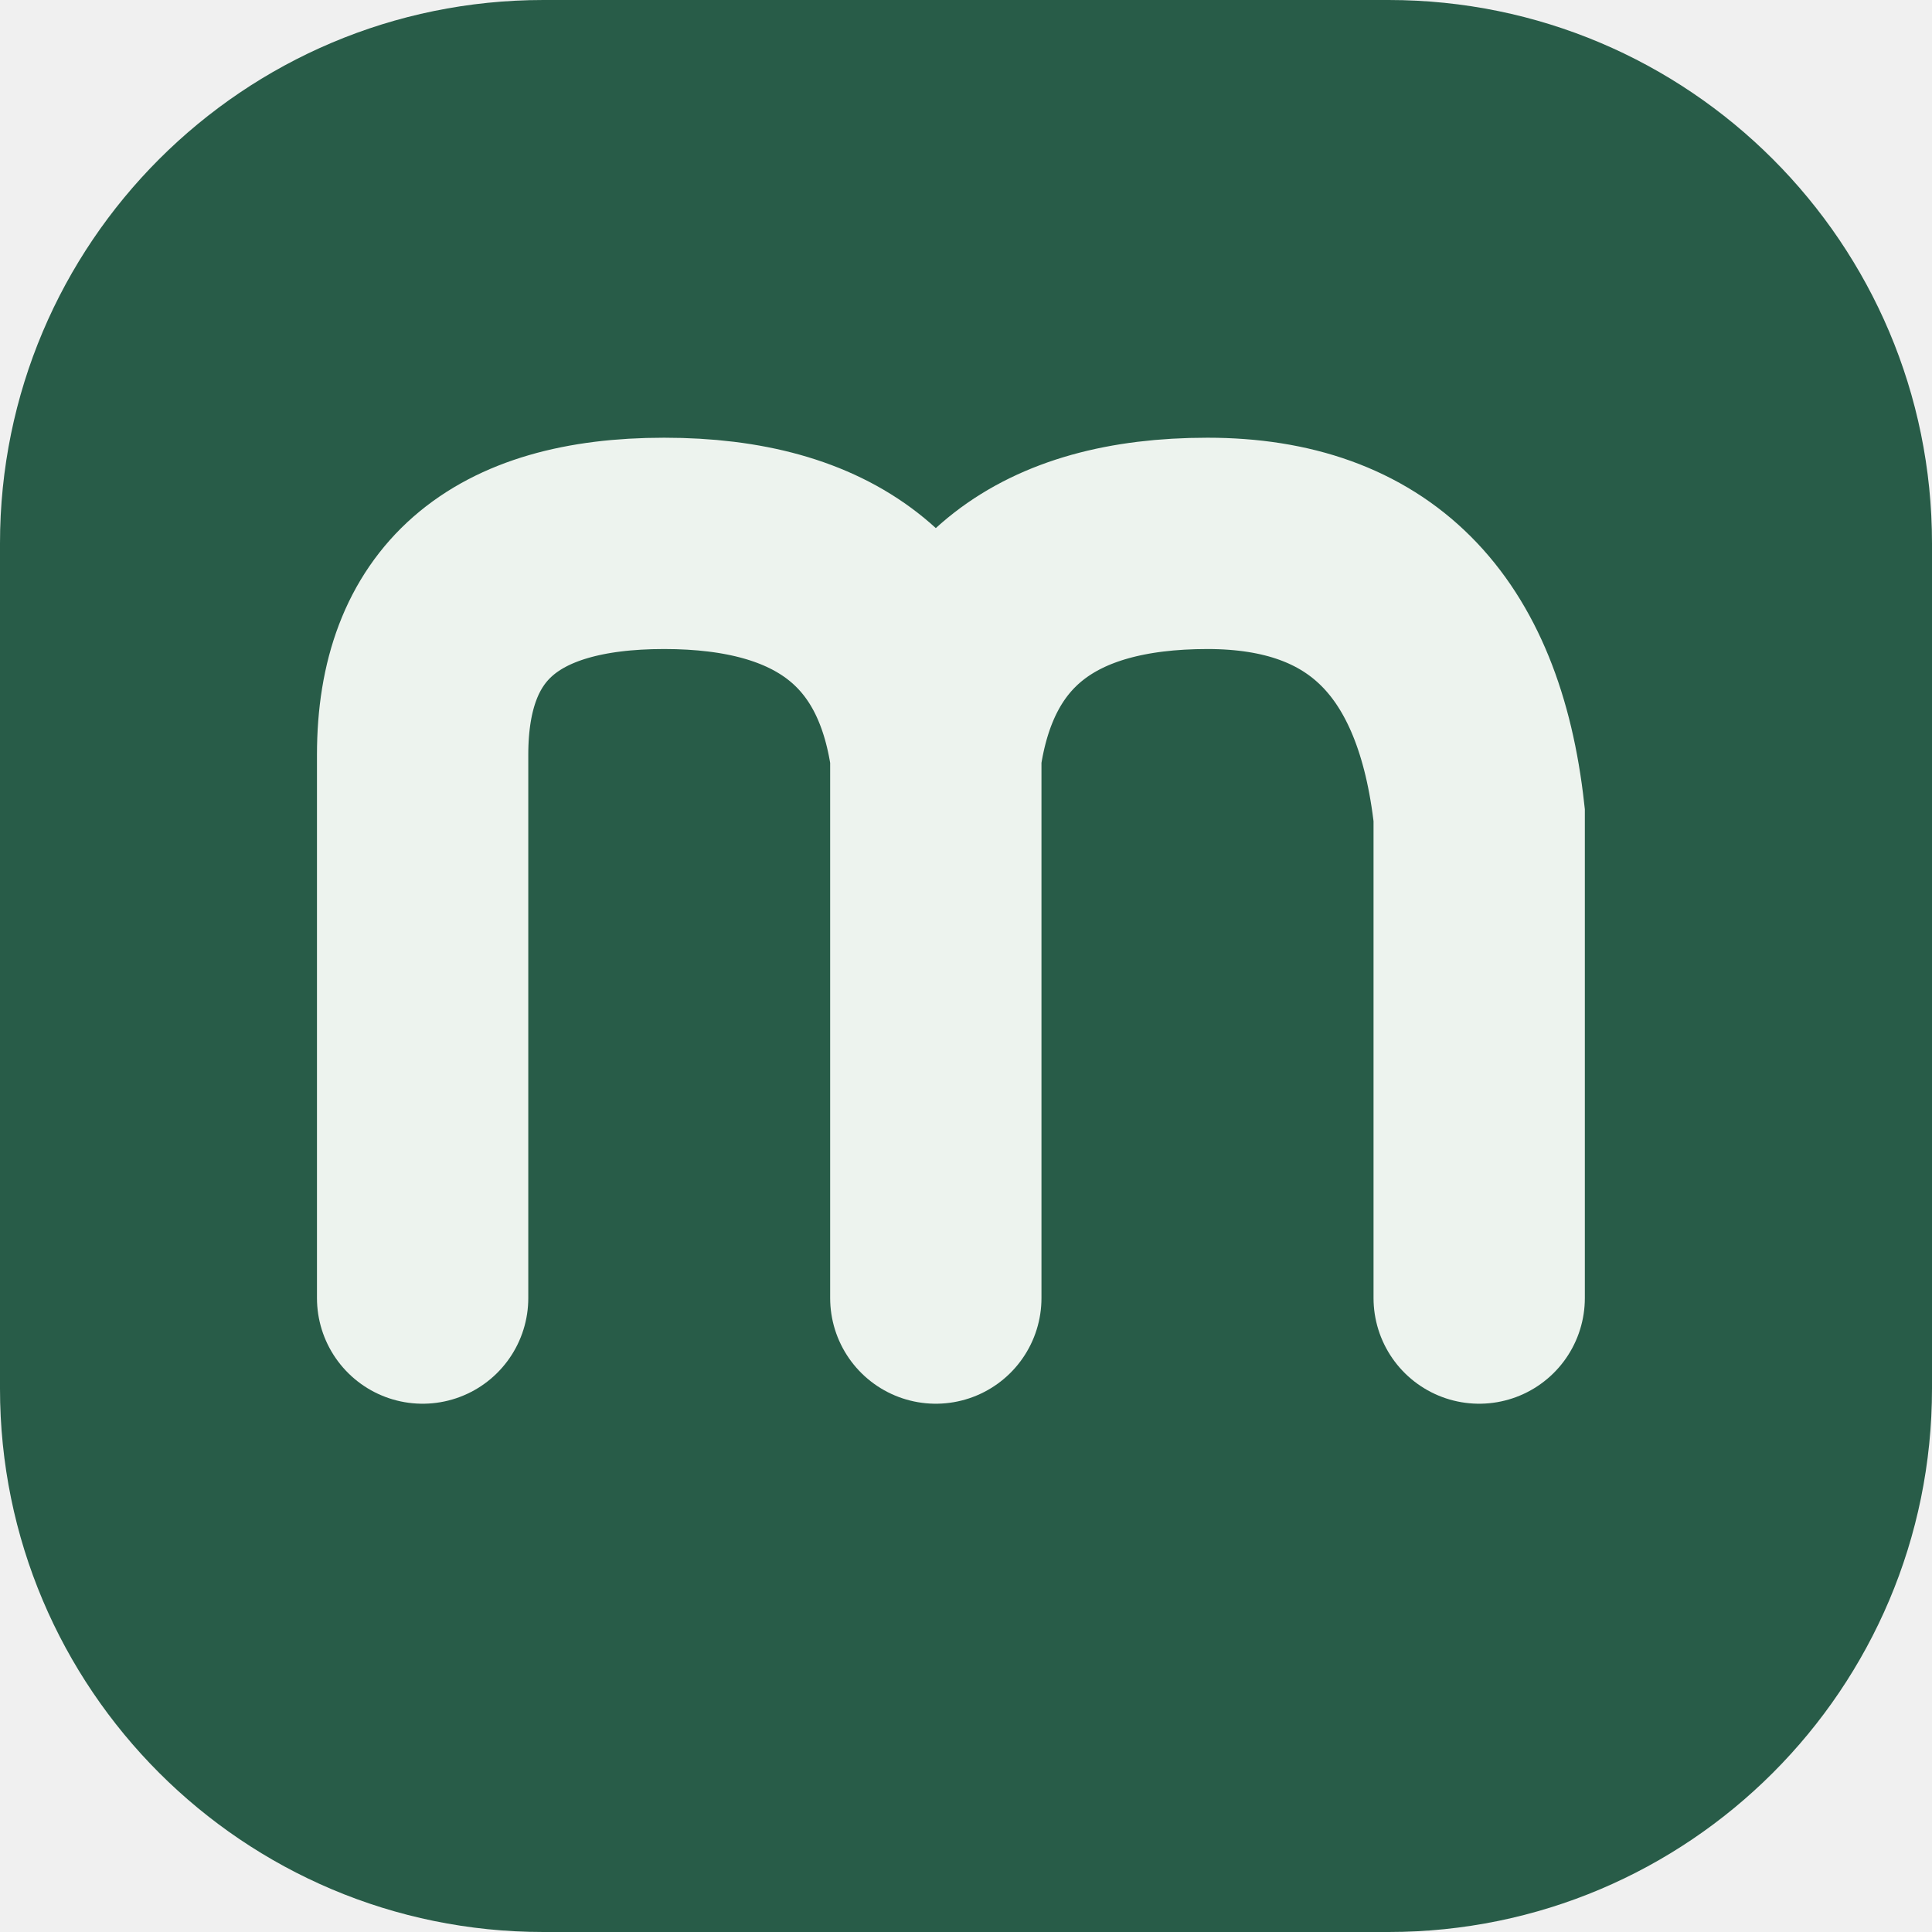
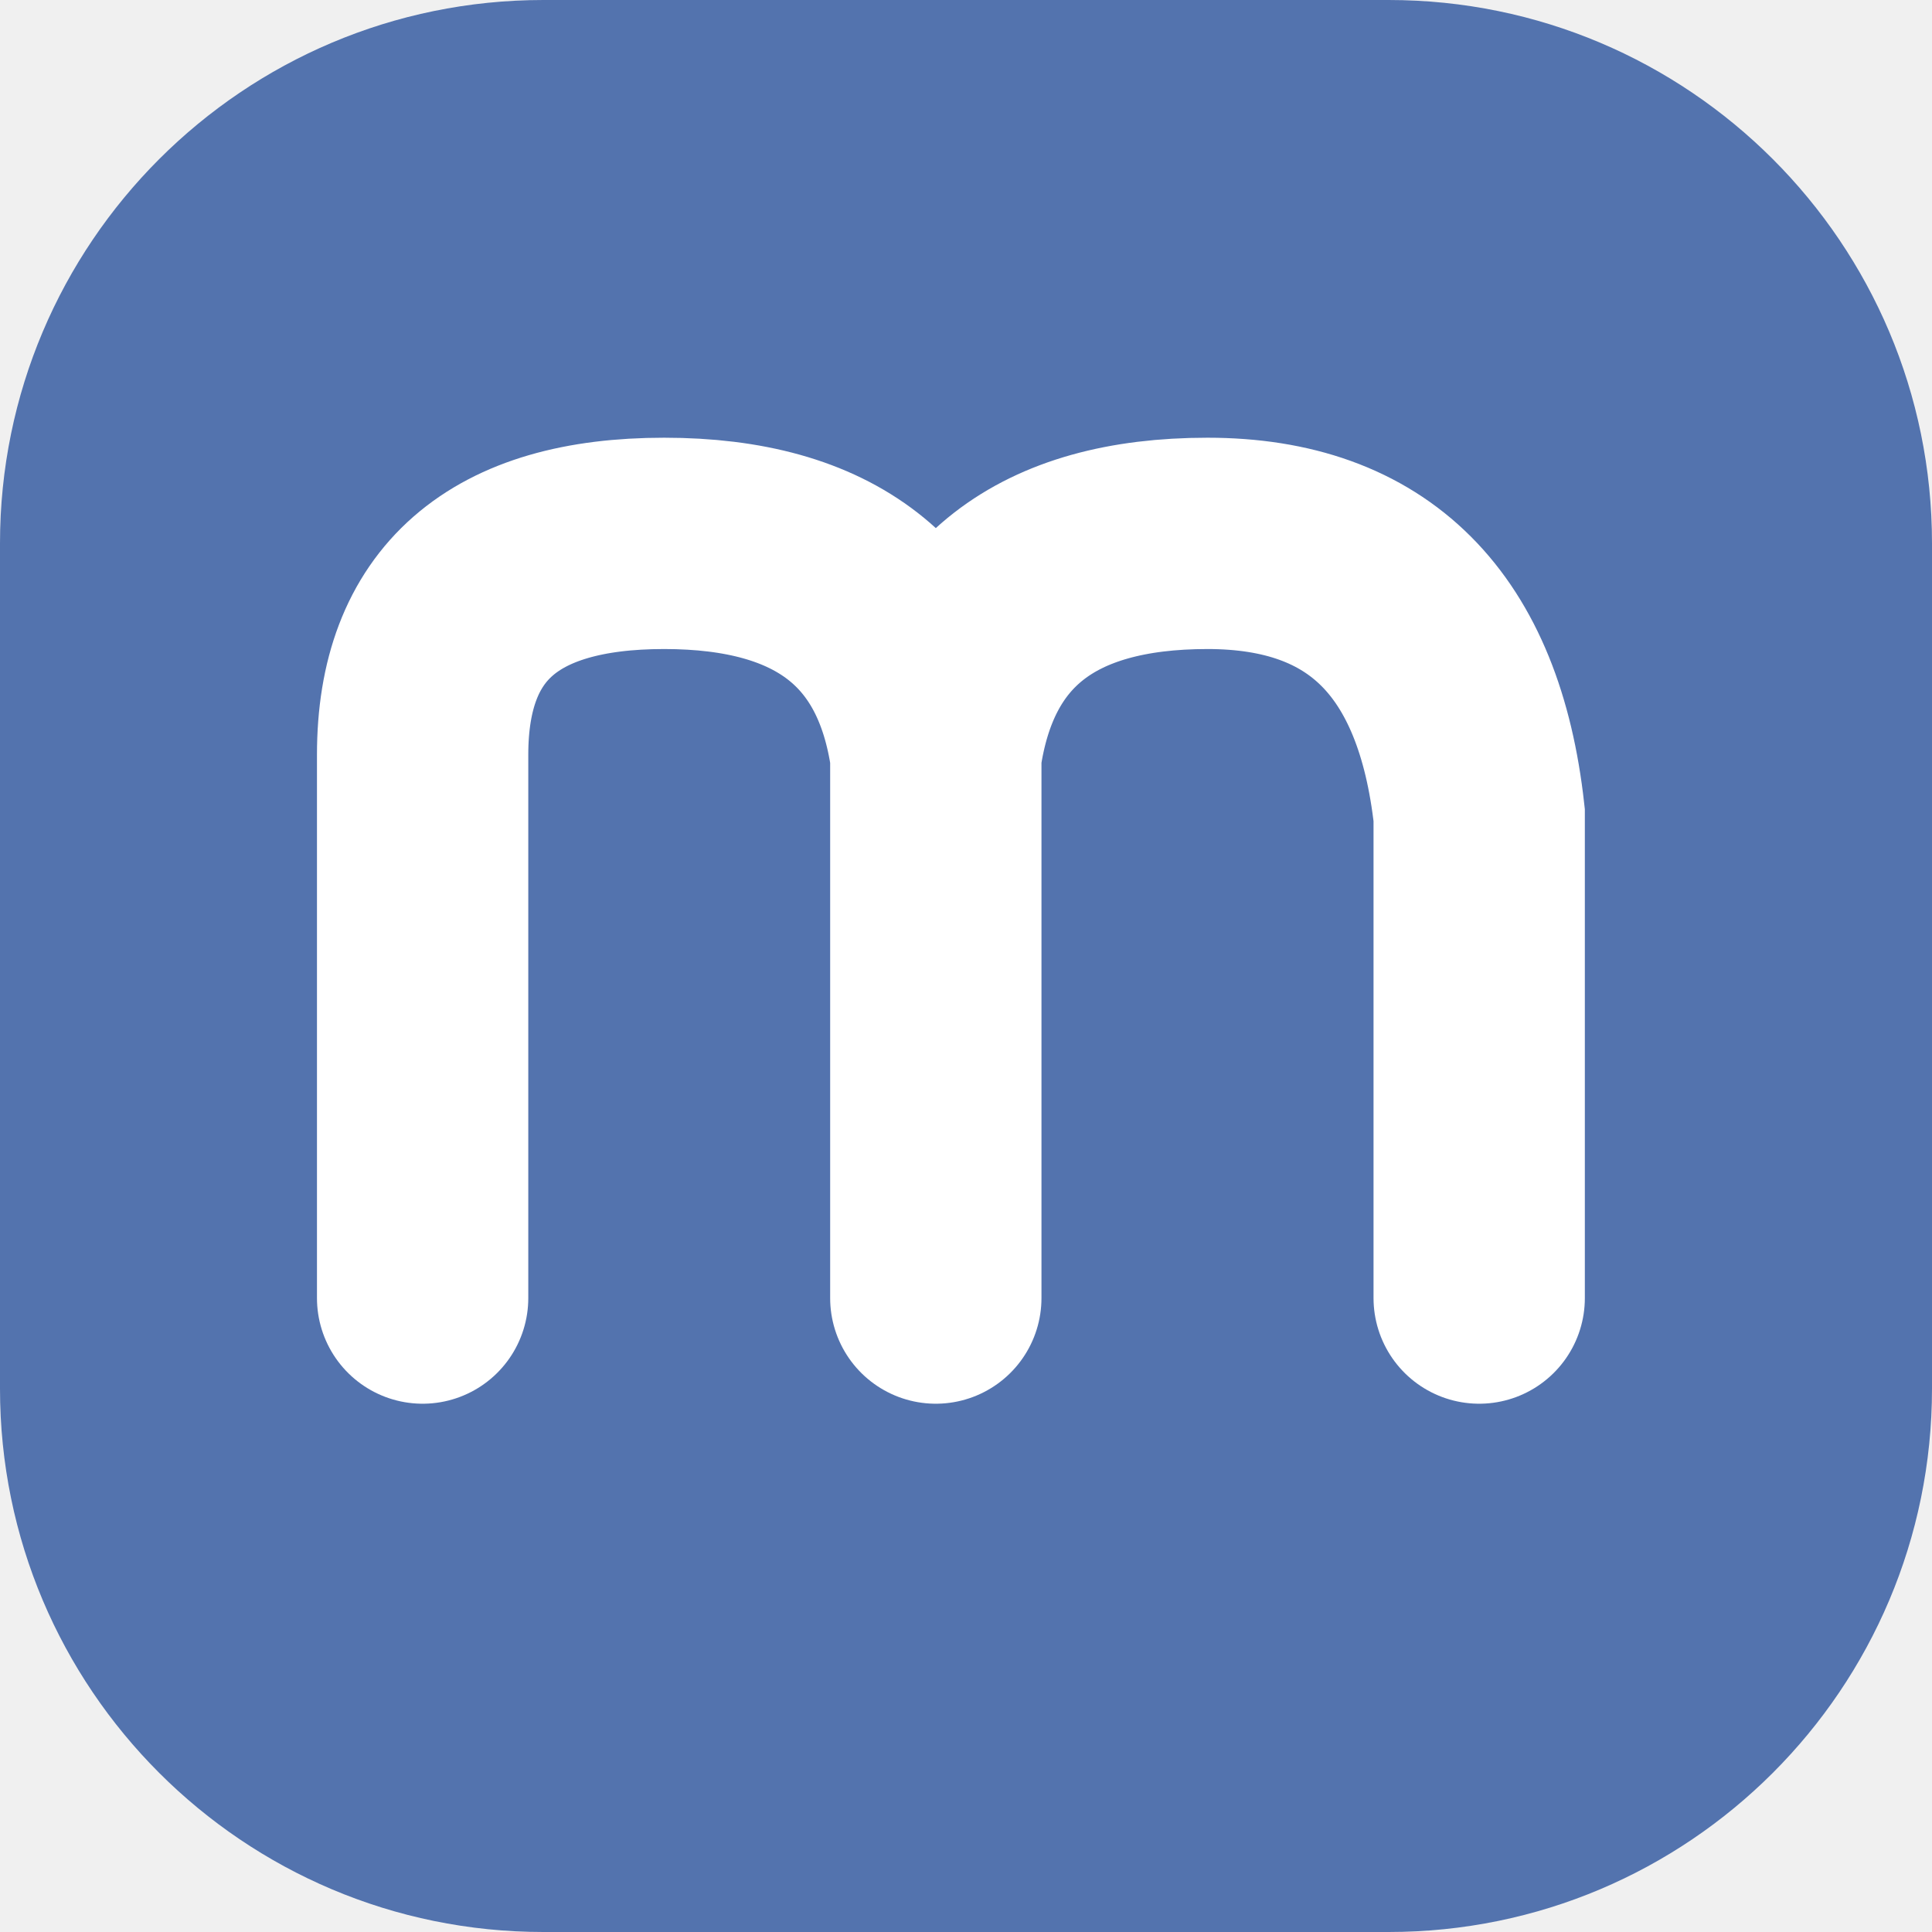
<svg xmlns="http://www.w3.org/2000/svg" viewBox="0 0 64 64">
-   <rect width="64" height="64" rx="18" fill="#285c48" />
-   <path d="M14 43V25q0-7 8-7t9 7q1-7 9-7t9 9v16M31 25v18" stroke="#edf3ee" stroke-width="7" fill="none" stroke-linecap="round" />
+   <rect width="64" height="64" rx="18" fill="#5373AE" />
+   <path d="M14 43V25q0-7 8-7t9 7q1-7 9-7t9 9v16M31 25v18" stroke="#FFFFFF" stroke-width="7" fill="none" stroke-linecap="round" />
</svg>
